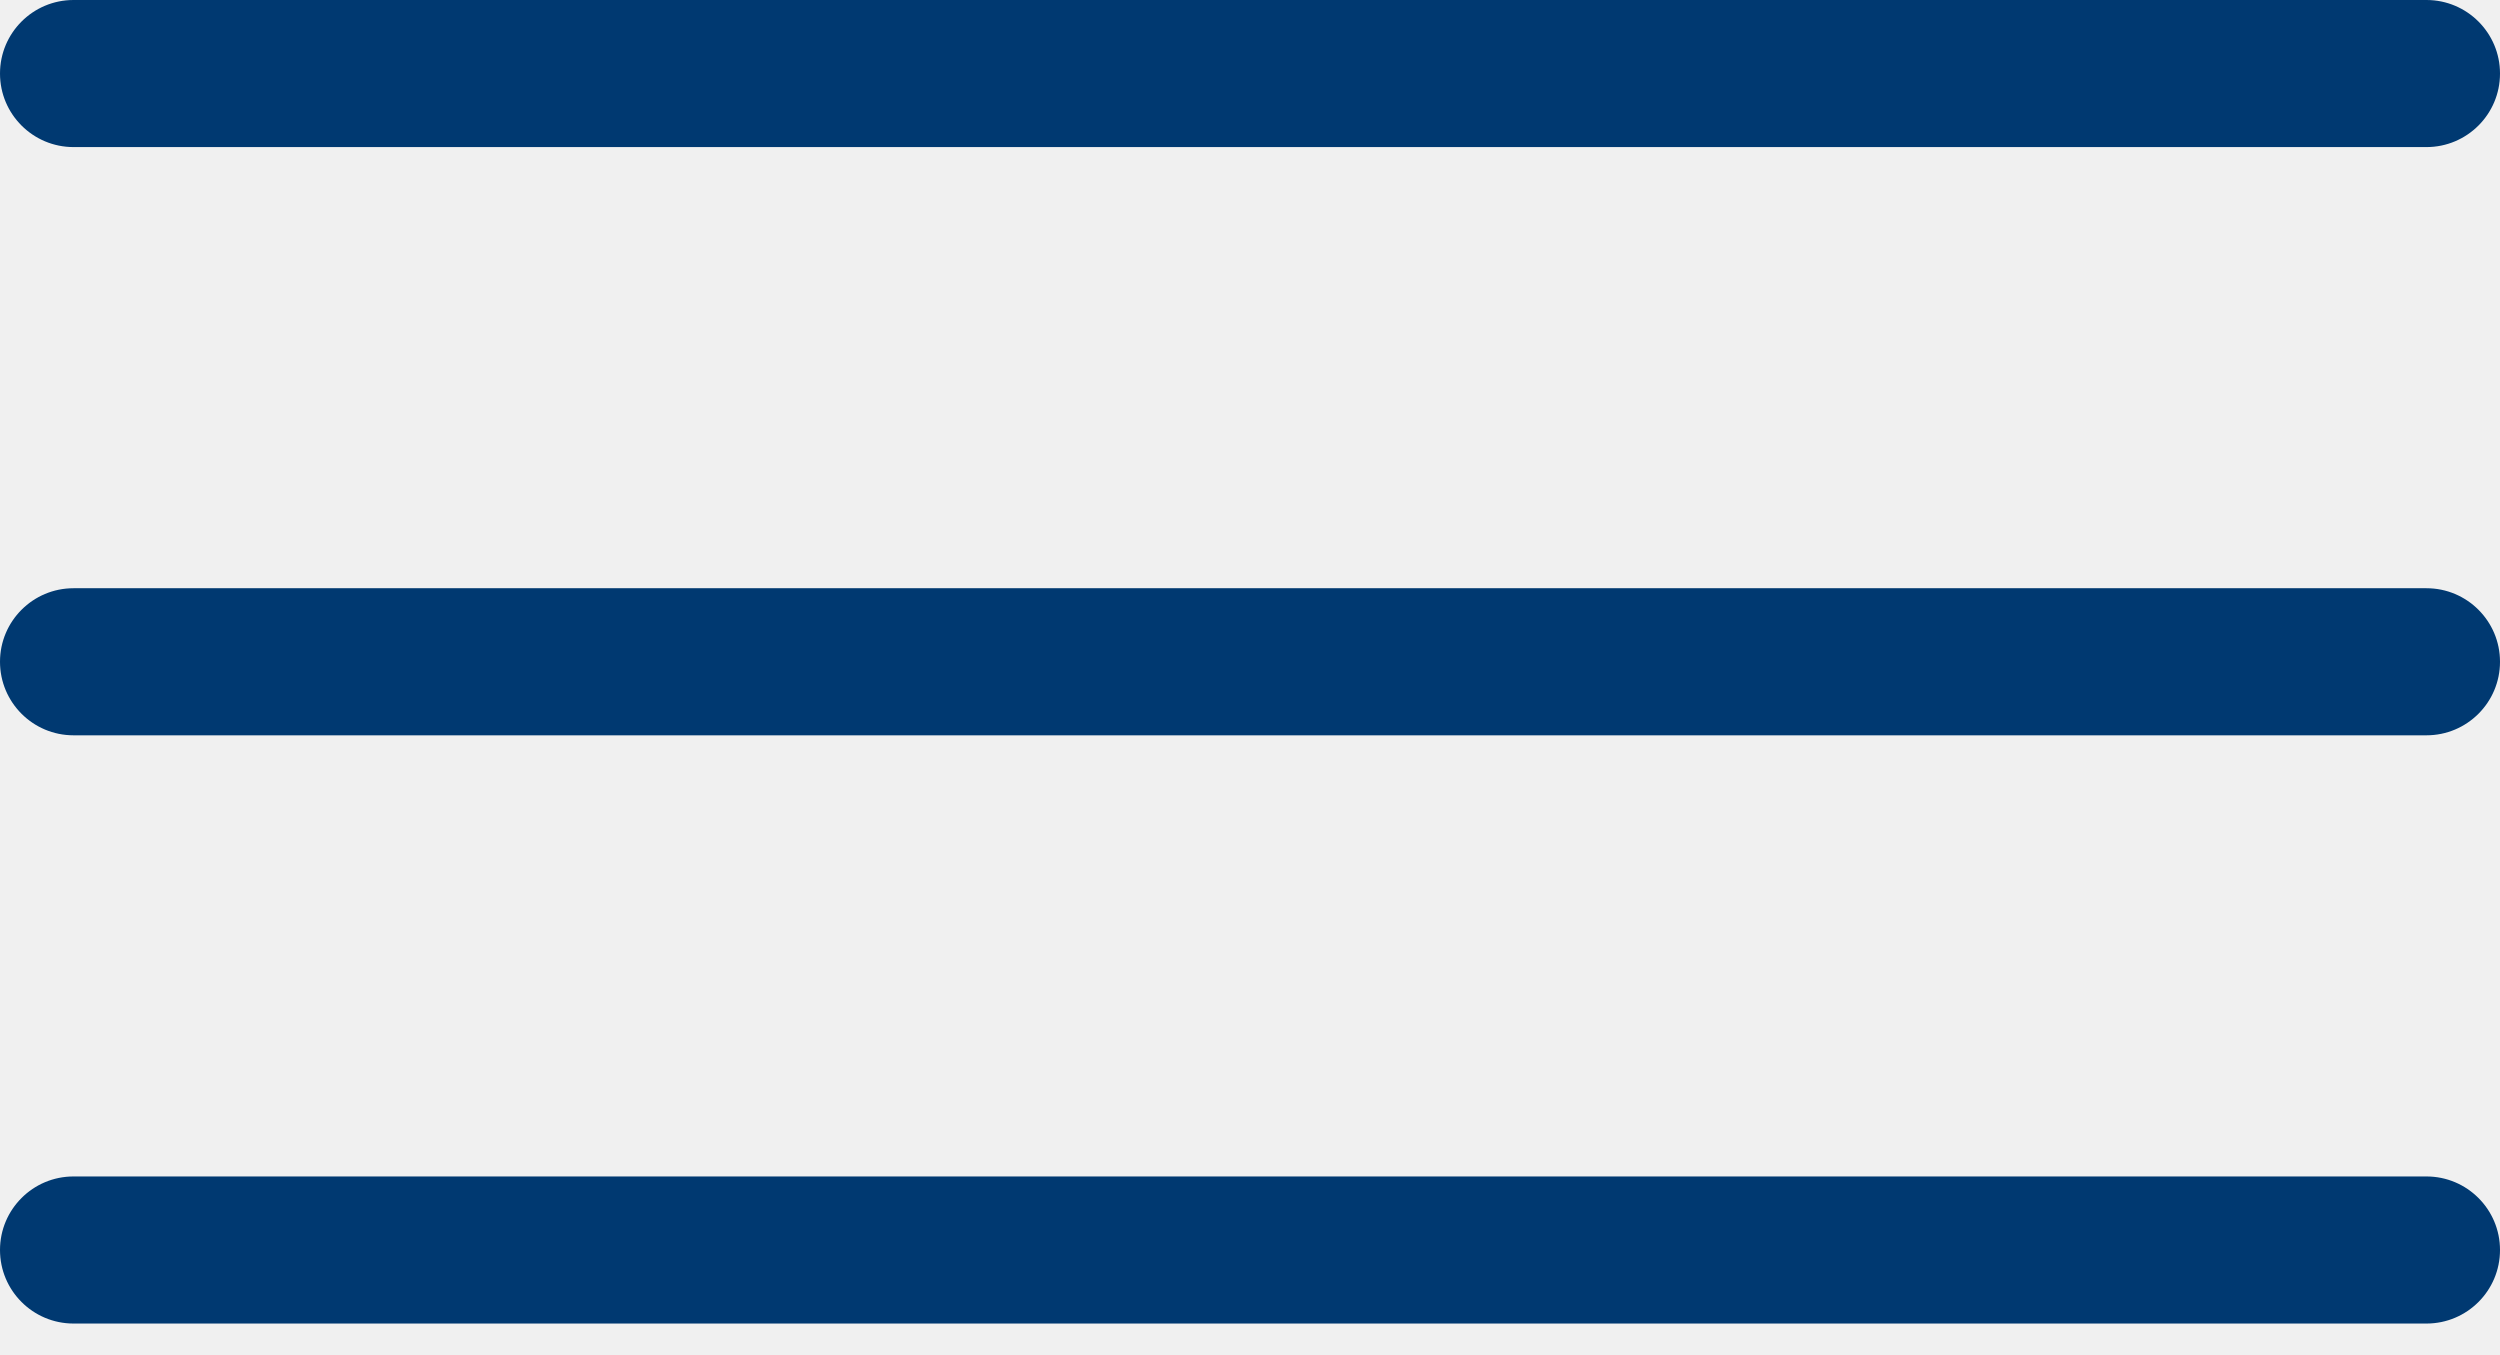
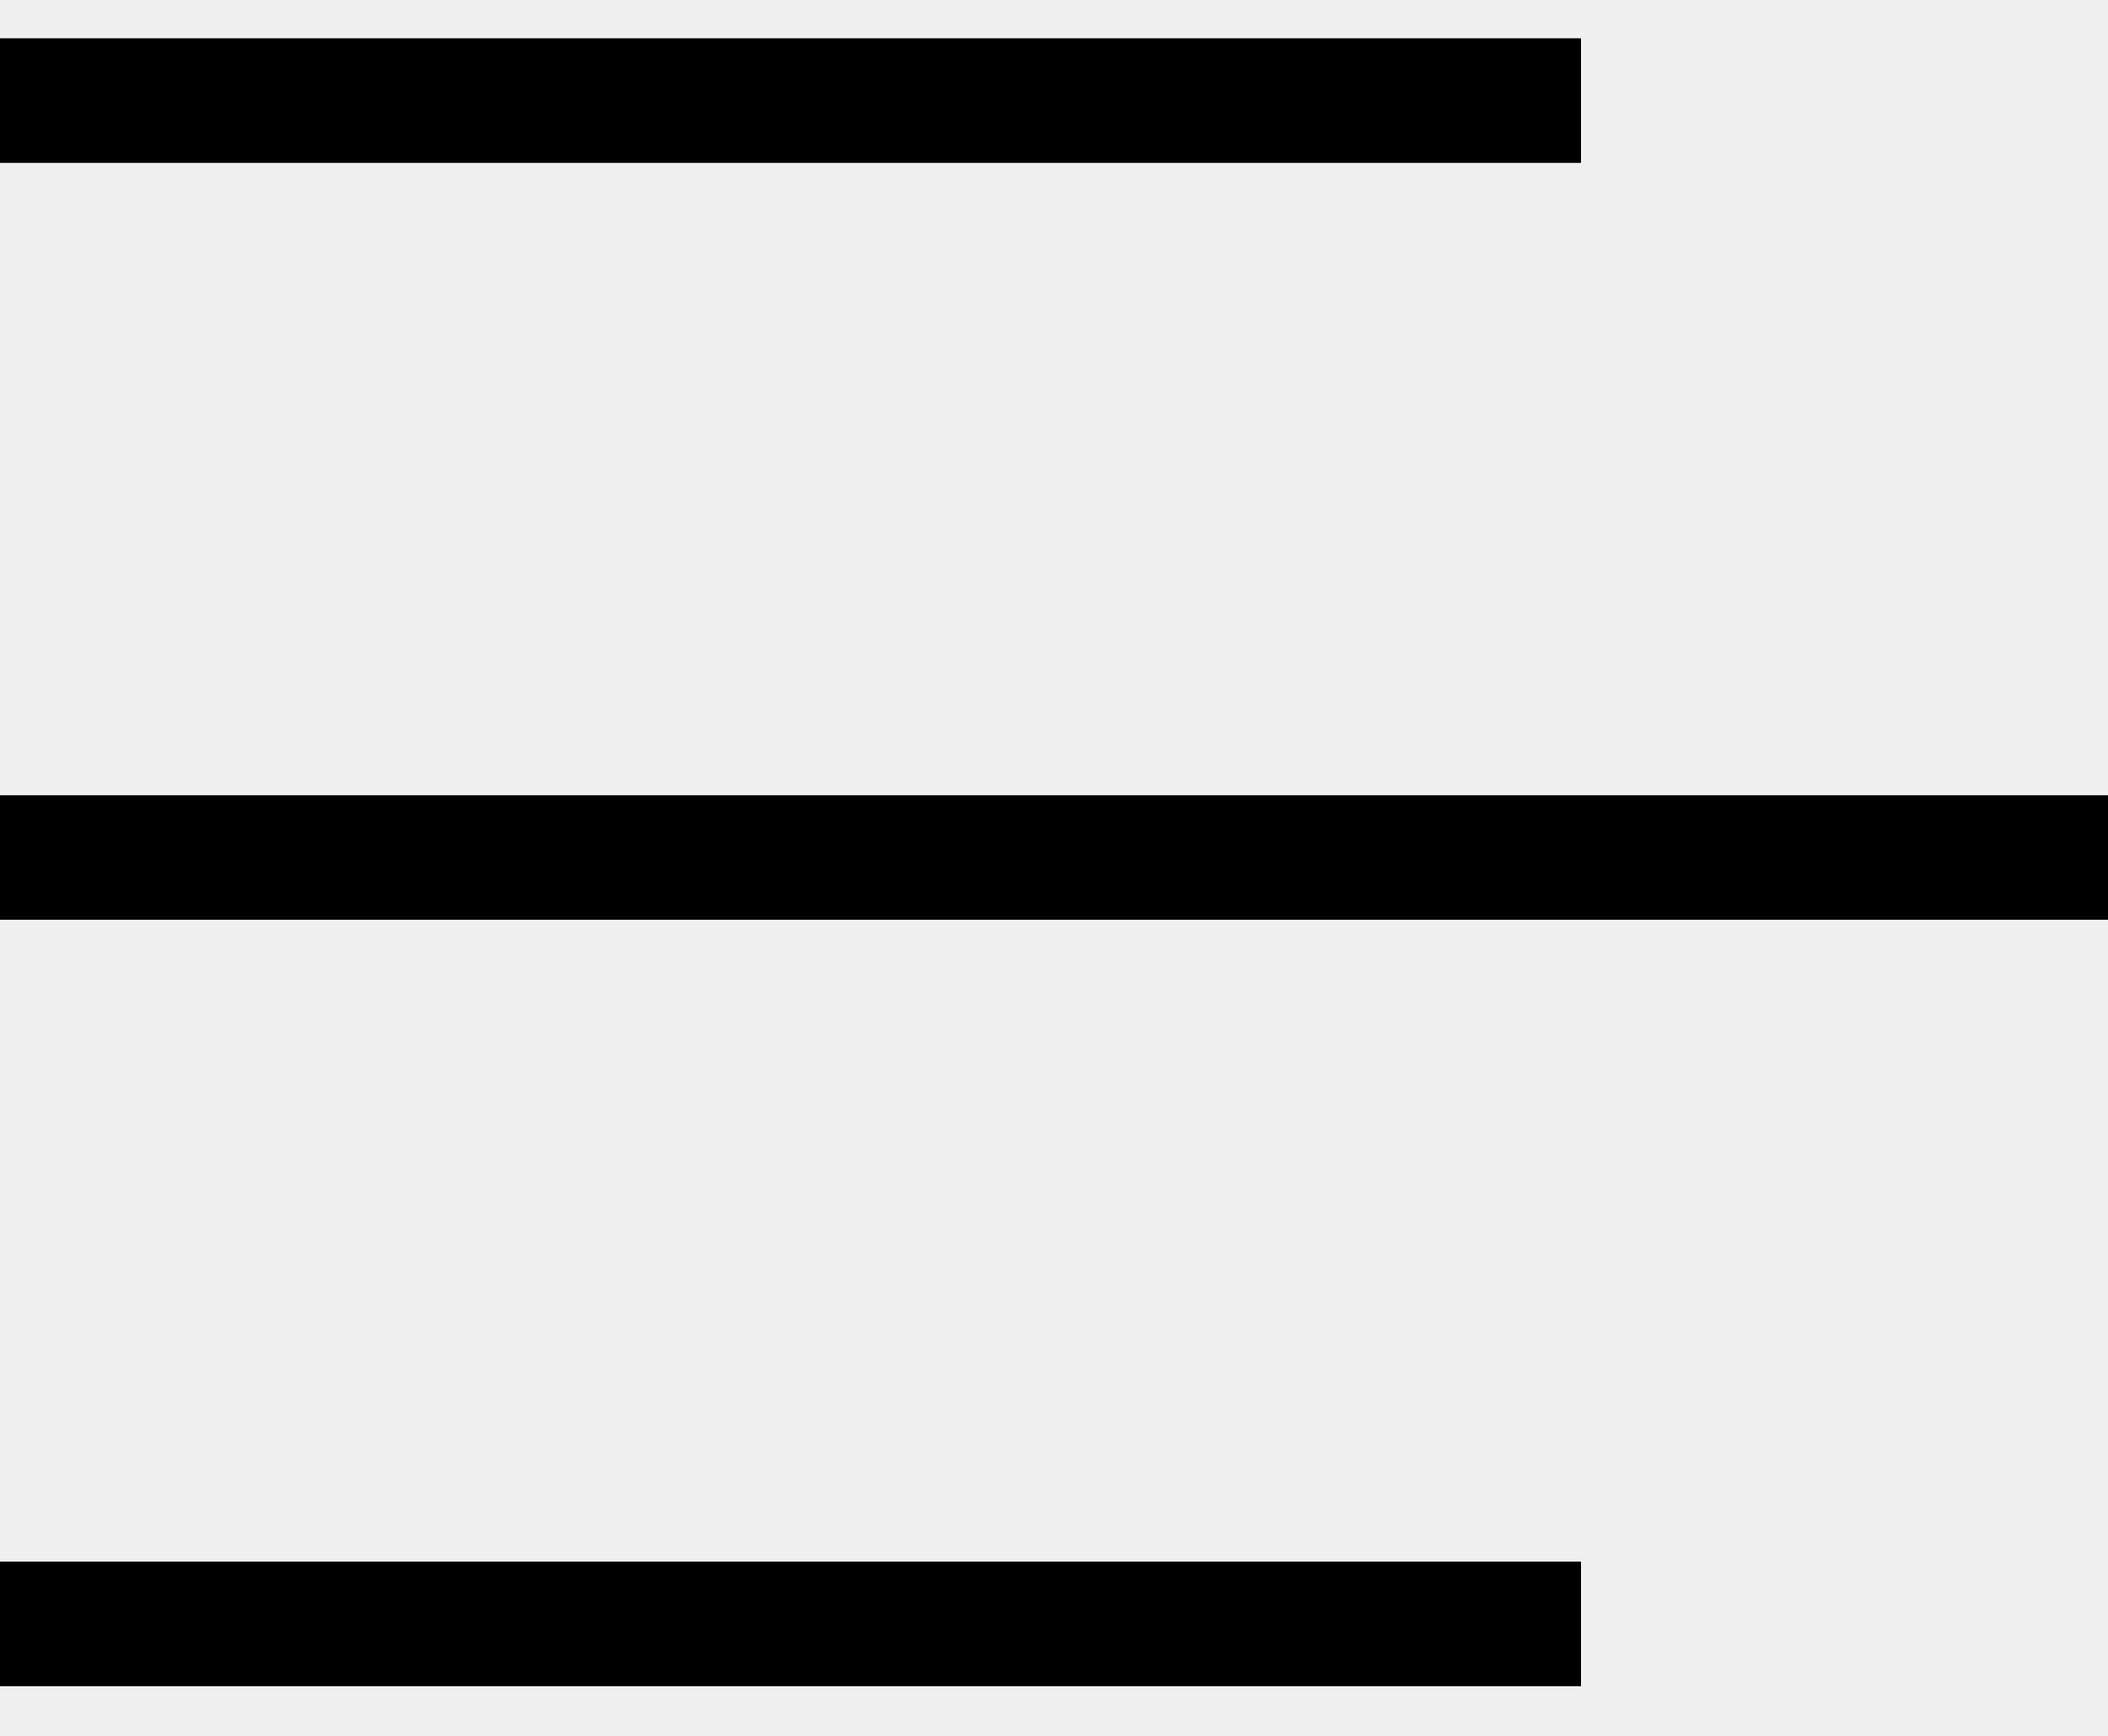
- <svg xmlns="http://www.w3.org/2000/svg" width="24" height="13" viewBox="0 0 24 13">
-   <g fill-rule="nonzero" fill="#003971">
-     <path d="M23.294 1.412H.706A.706.706 0 0 1 .706 0h22.588a.706.706 0 1 1 0 1.412zM23.294 7.059H.706a.706.706 0 1 1 0-1.412h22.588a.706.706 0 1 1 0 1.412zM23.294 12.706H.706a.706.706 0 0 1 0-1.412h22.588a.706.706 0 1 1 0 1.412z" />
+ <svg xmlns="http://www.w3.org/2000/svg" width="17" height="14" viewBox="0 0 17 14" fill="none">
+   <g clip-path="url(#clip0_5753_19002)">
+     <path d="M0 0.309H12.75V1.314H0V0.309Z" fill="black" />
+     <path d="M0 6.414H17V7.418H0V6.414Z" fill="black" />
+     <path d="M0 12.595H12.75V13.6H0V12.595Z" fill="black" />
  </g>
+   <defs>
+     <clipPath id="clip0_5753_19002">
+       <rect width="17" height="13.909" fill="white" />
+     </clipPath>
+   </defs>
</svg>
